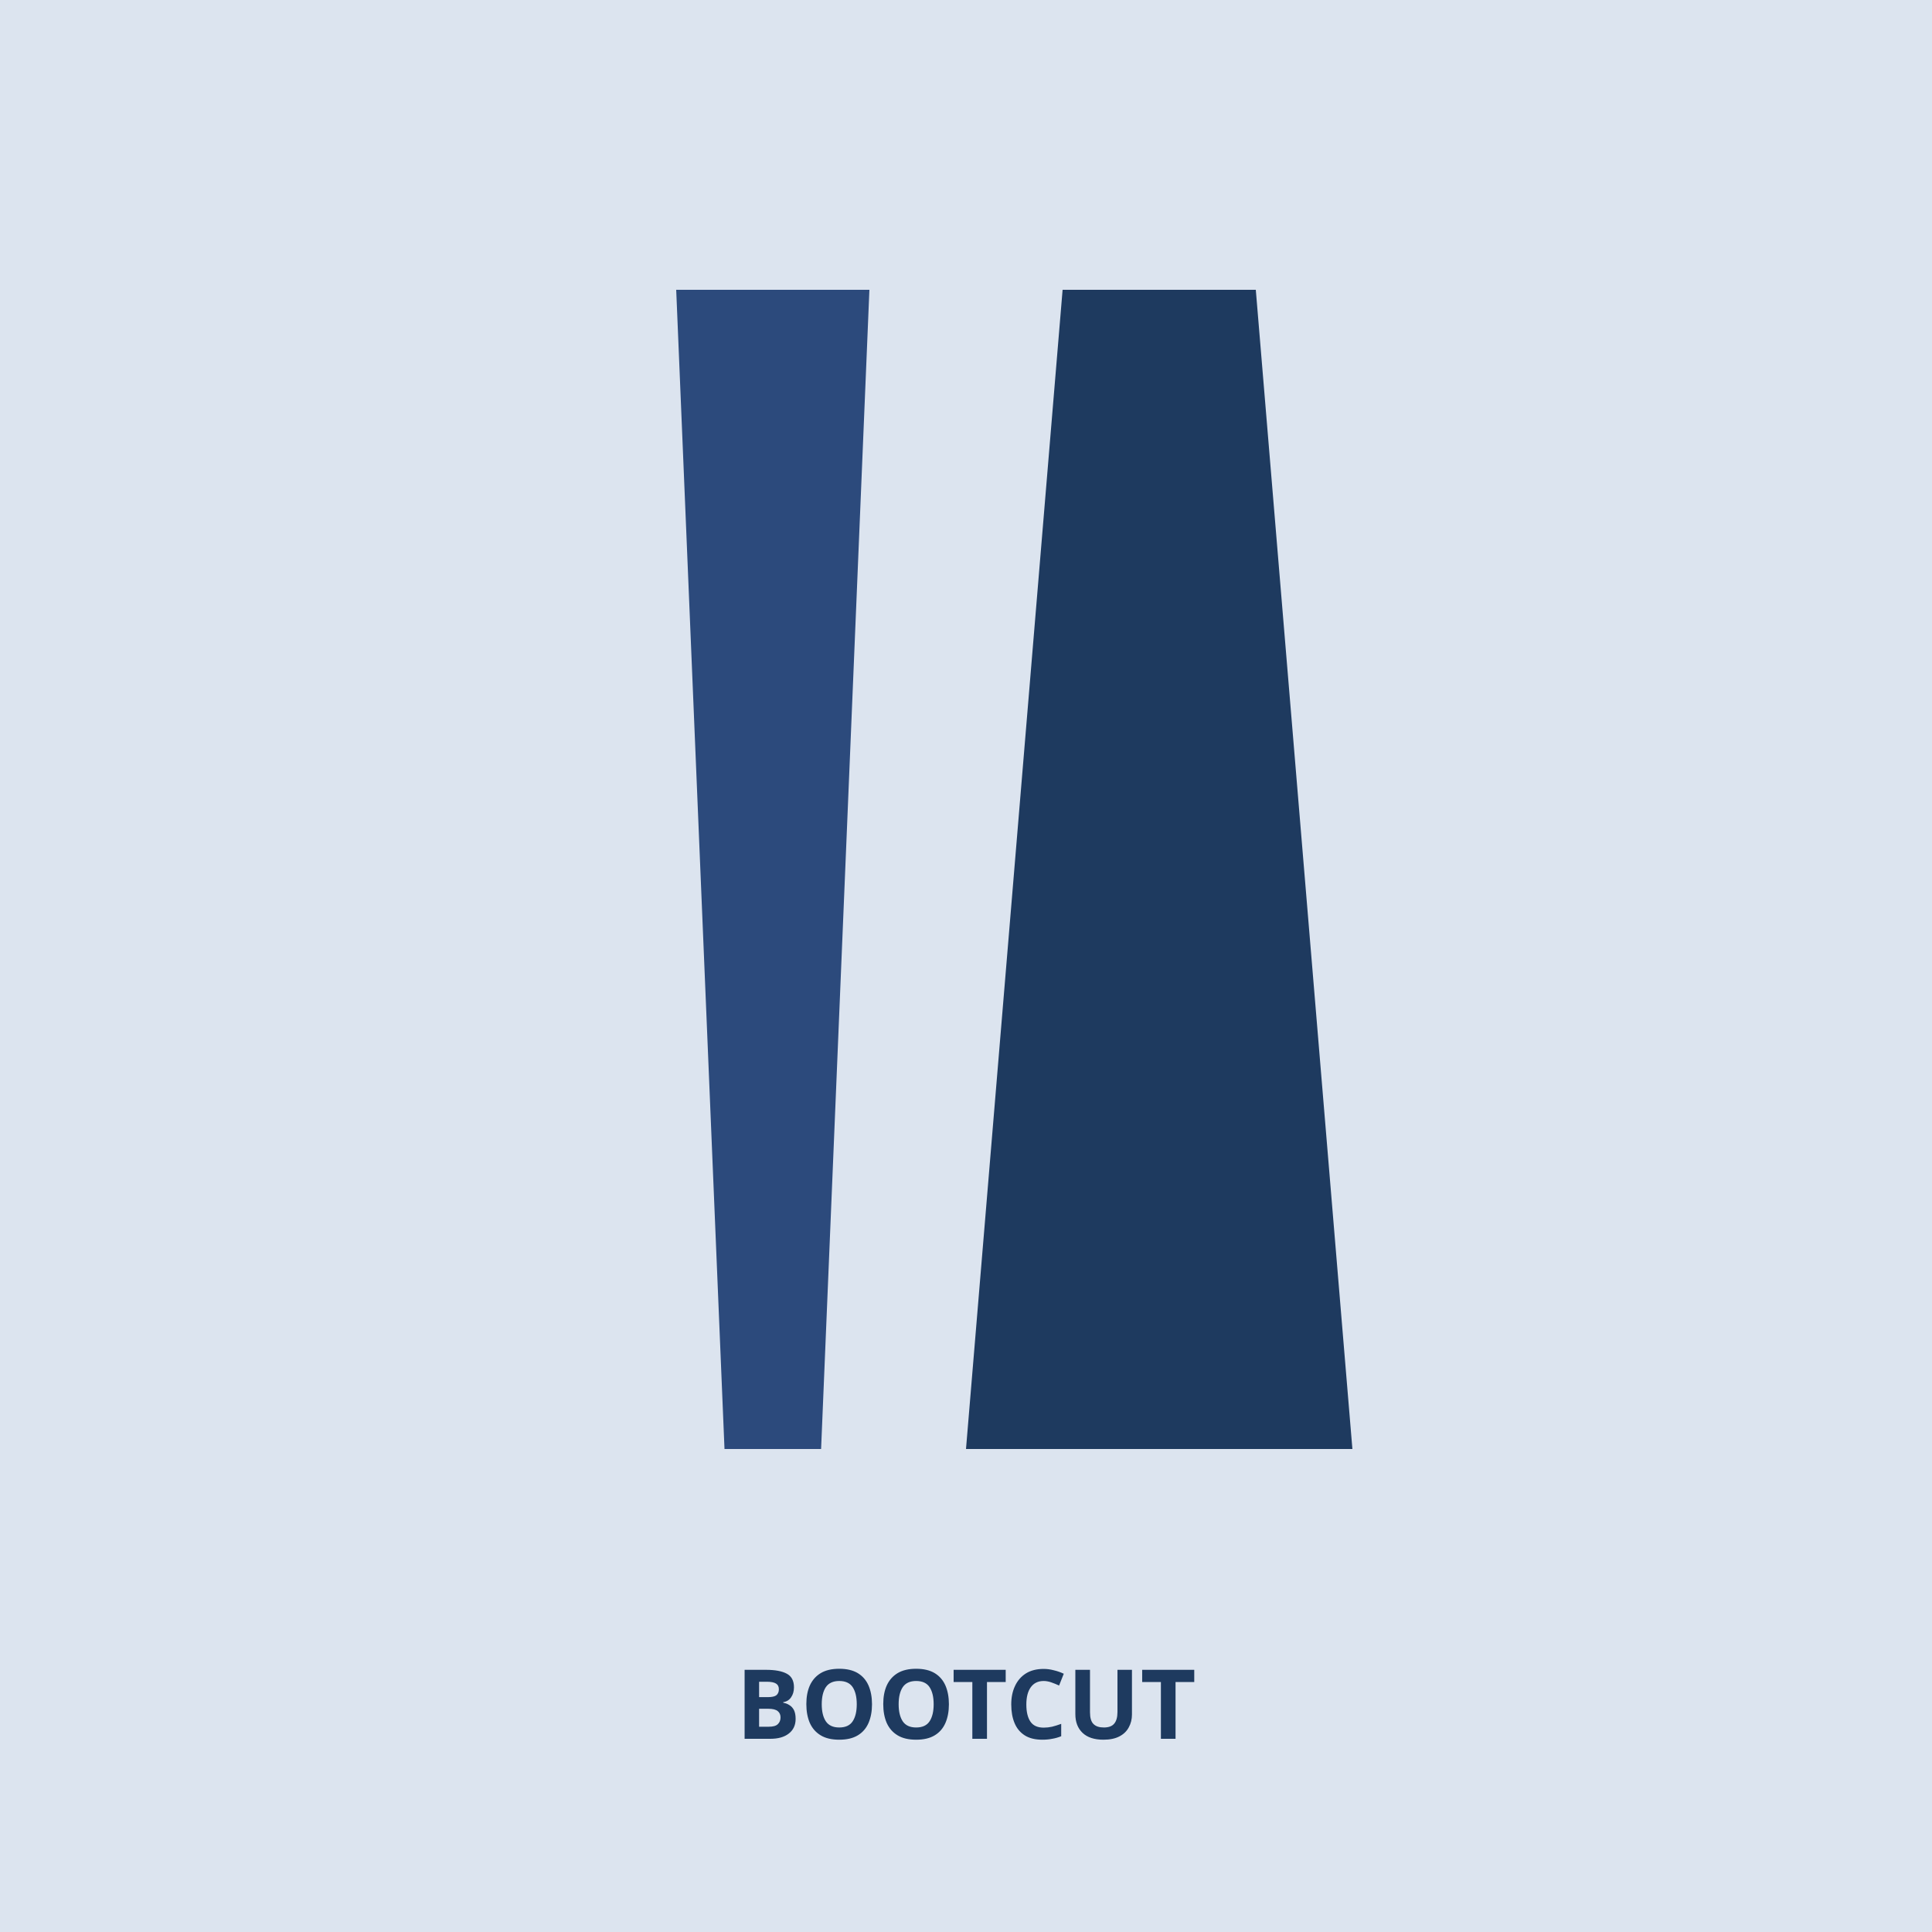
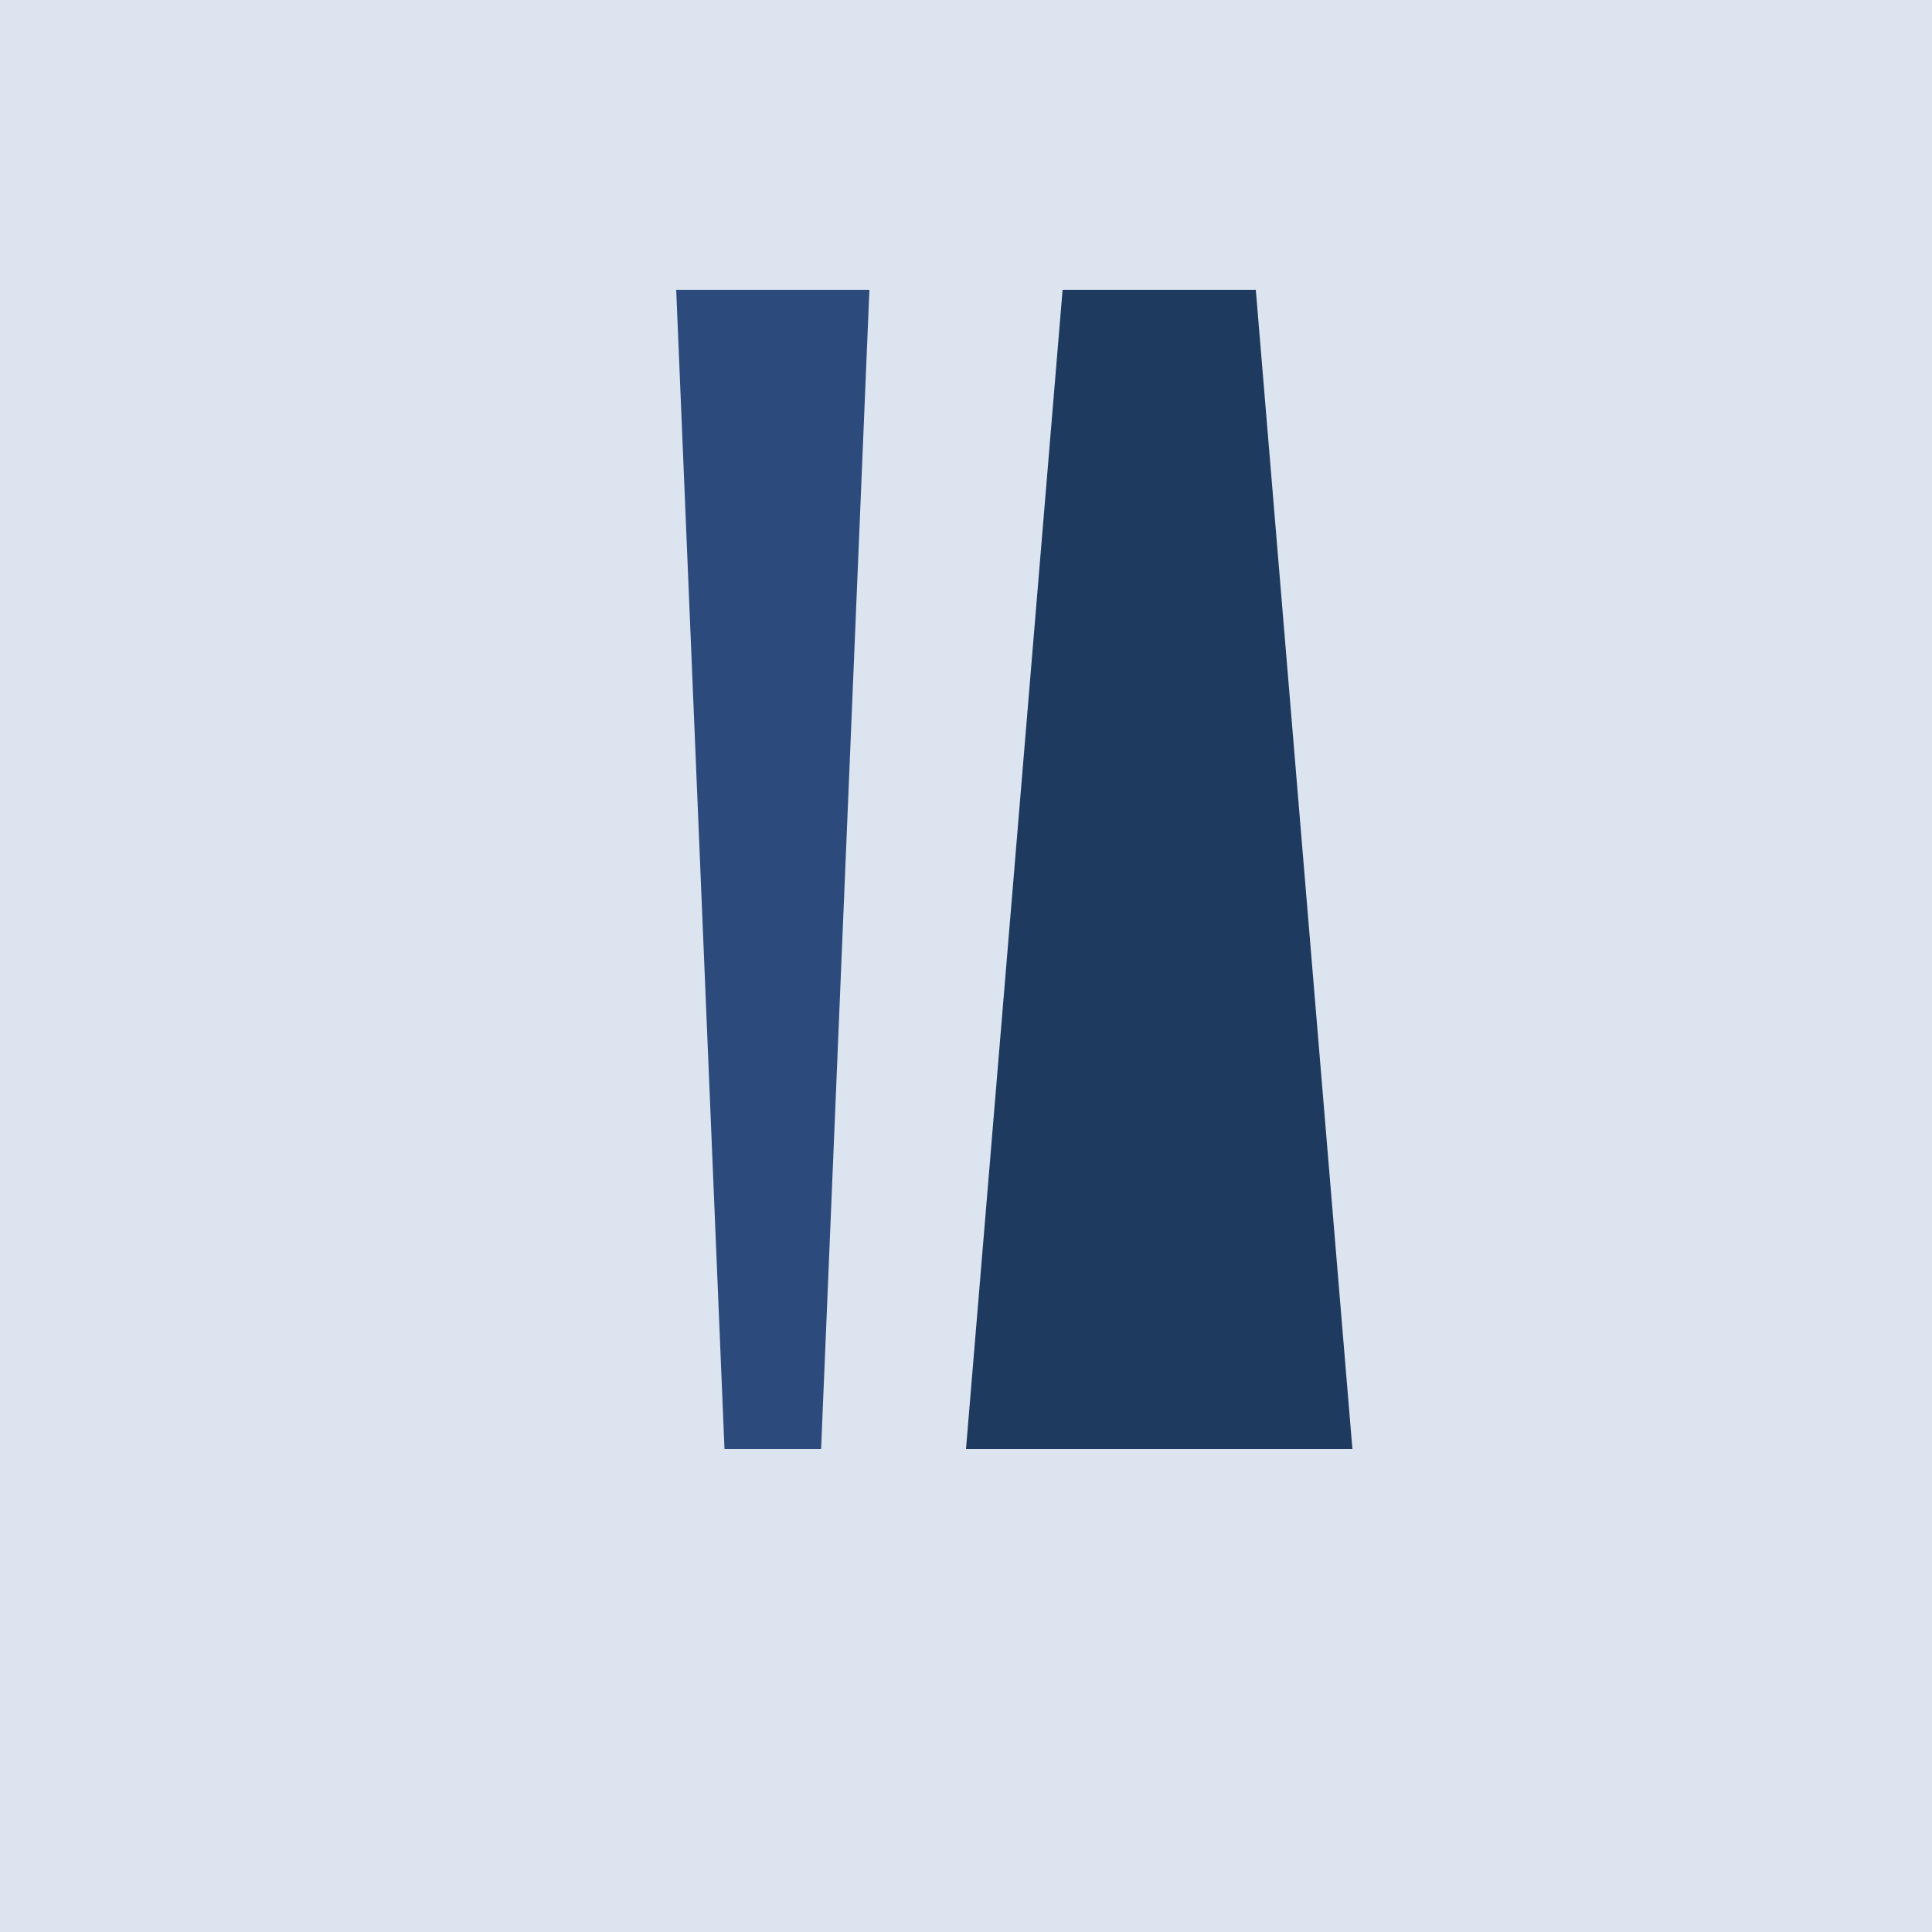
<svg xmlns="http://www.w3.org/2000/svg" viewBox="0 0 200 200" fill="none">
  <rect width="200" height="200" fill="#dce4ef" />
  <path d="M70 30 L90 30 L85 150 L75 150 Z" fill="#2c4a7c" />
  <path d="M110 30 L130 30 L140 150 L100 150 Z" fill="#1e3a5f" />
-   <text x="100" y="180" text-anchor="middle" font-family="system-ui" font-size="10" font-weight="700" fill="#1e3a5f">BOOTCUT</text>
</svg>
